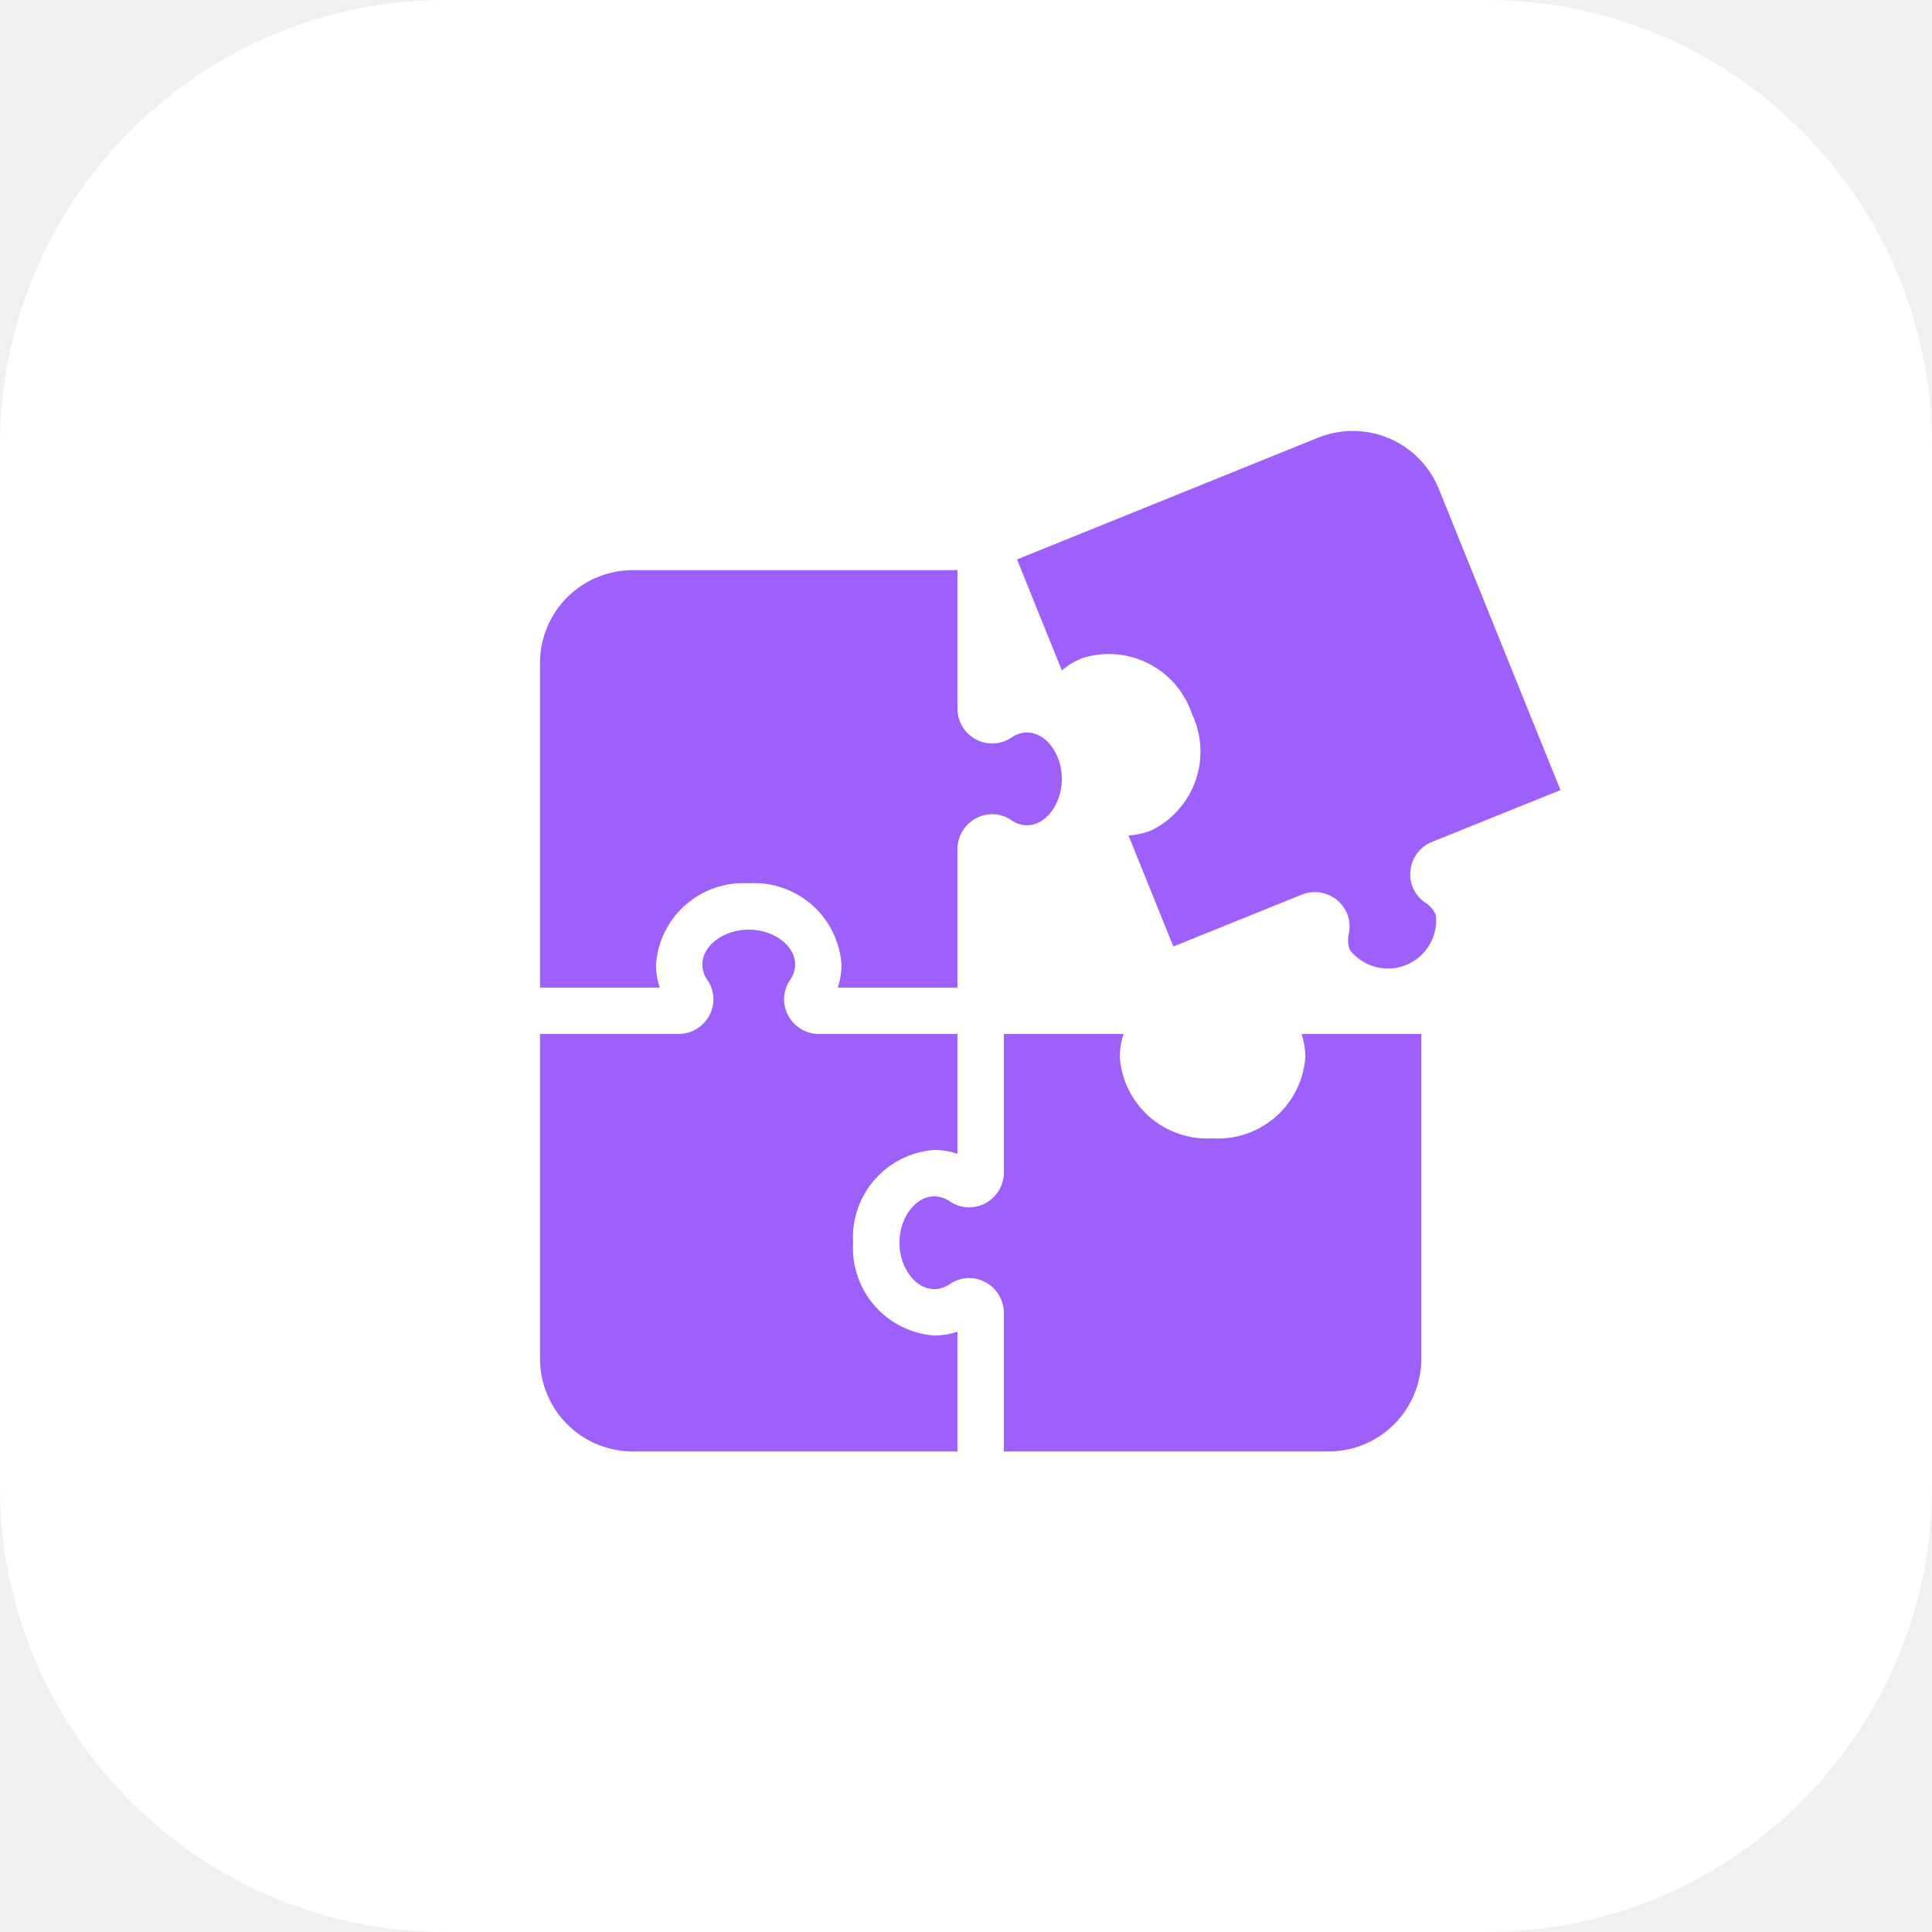
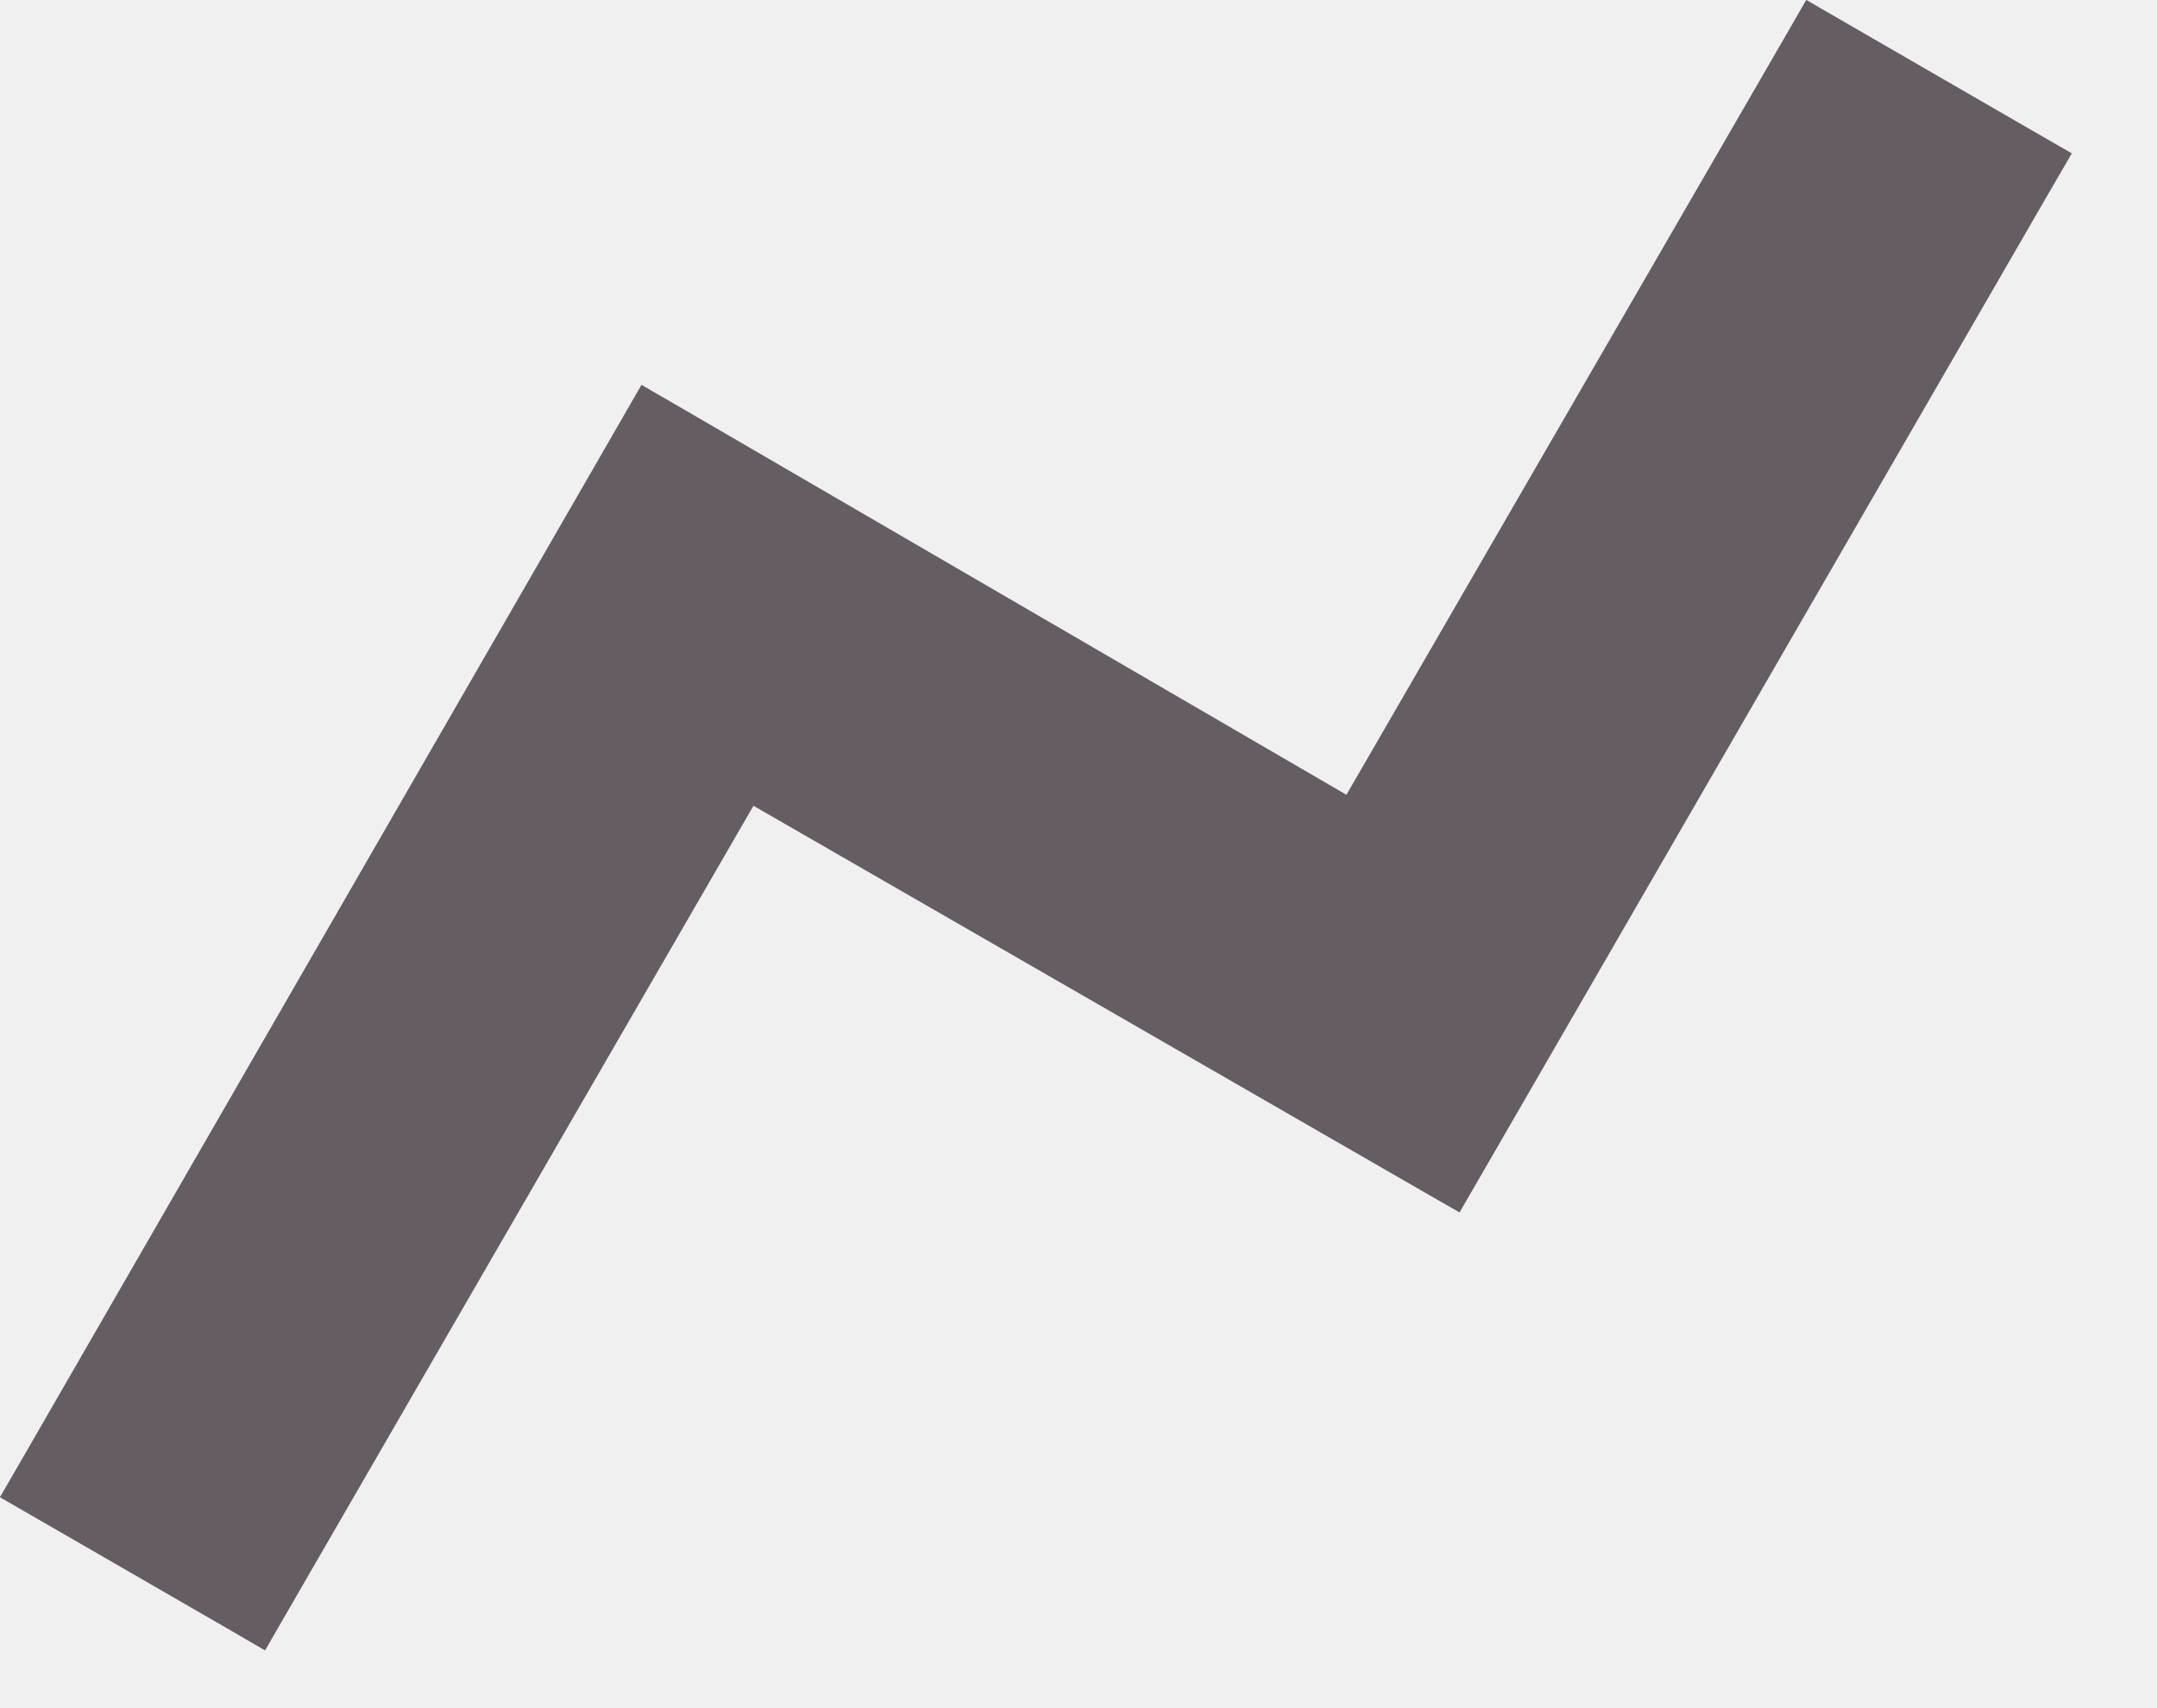
- <svg xmlns="http://www.w3.org/2000/svg" width="130" height="130" viewBox="0 0 130 130" fill="none">
-   <path d="M0 30C0 13.431 13.431 0 30 0H100C116.569 0 130 13.431 130 30V100C130 116.569 116.569 130 100 130H30C13.431 130 0 116.569 0 100V30Z" fill="white" />
-   <g clip-path="url(#clip0_0_1)">
-     <path d="M44.396 66.454C44.226 65.952 44.139 65.424 44.139 64.894C44.25 63.345 44.969 61.903 46.137 60.88C47.306 59.857 48.831 59.337 50.381 59.432C51.931 59.337 53.456 59.857 54.624 60.88C55.793 61.903 56.511 63.345 56.623 64.894C56.623 65.424 56.536 65.952 56.366 66.454H64.426V57.136C64.426 56.707 64.543 56.285 64.766 55.918C64.989 55.551 65.308 55.252 65.688 55.053C66.058 54.857 66.475 54.766 66.893 54.79C67.311 54.814 67.714 54.953 68.059 55.19C68.365 55.41 68.731 55.528 69.108 55.53C70.376 55.53 71.448 54.101 71.448 52.409C71.448 50.718 70.376 49.288 69.108 49.288C68.732 49.29 68.365 49.408 68.059 49.625C67.714 49.863 67.31 50.001 66.892 50.025C66.474 50.05 66.057 49.959 65.687 49.763C65.306 49.565 64.987 49.266 64.764 48.898C64.542 48.531 64.425 48.11 64.426 47.681V38.364H42.578C40.923 38.364 39.335 39.022 38.164 40.193C36.994 41.363 36.336 42.951 36.336 44.607V66.454H44.396Z" fill="#9D60FB" />
-     <path d="M71.449 45.114C71.851 44.768 72.308 44.49 72.8 44.291C74.279 43.816 75.885 43.942 77.271 44.643C78.657 45.344 79.711 46.564 80.203 48.037C80.871 49.438 80.96 51.047 80.45 52.514C79.939 53.98 78.871 55.187 77.477 55.871C76.984 56.068 76.463 56.185 75.934 56.216L78.953 63.689L87.593 60.198C87.99 60.036 88.425 59.987 88.849 60.056C89.273 60.125 89.669 60.309 89.996 60.588C90.316 60.858 90.556 61.211 90.691 61.607C90.825 62.004 90.848 62.43 90.757 62.839C90.67 63.202 90.697 63.584 90.835 63.931C91.271 64.484 91.874 64.881 92.555 65.062C93.235 65.243 93.956 65.198 94.608 64.934C95.261 64.67 95.81 64.201 96.174 63.598C96.537 62.995 96.695 62.291 96.623 61.59C96.48 61.242 96.233 60.947 95.916 60.744C95.567 60.514 95.287 60.191 95.108 59.812C94.929 59.433 94.858 59.012 94.902 58.596C94.943 58.168 95.101 57.761 95.358 57.417C95.615 57.074 95.962 56.808 96.36 56.648L105 53.163L96.817 32.903C96.51 32.142 96.056 31.45 95.482 30.865C94.907 30.28 94.223 29.814 93.468 29.494C92.713 29.173 91.903 29.005 91.083 28.998C90.263 28.99 89.45 29.145 88.689 29.452L68.434 37.642L71.449 45.114Z" fill="#9D60FB" />
-     <path d="M87.576 69.575C87.746 70.078 87.833 70.605 87.833 71.136C87.721 72.685 87.003 74.127 85.835 75.15C84.666 76.172 83.141 76.693 81.591 76.598C80.041 76.693 78.516 76.172 77.347 75.15C76.179 74.127 75.46 72.685 75.349 71.136C75.349 70.605 75.436 70.078 75.606 69.575H67.546V78.892C67.547 79.321 67.43 79.742 67.207 80.11C66.985 80.477 66.666 80.776 66.285 80.974C65.915 81.17 65.499 81.262 65.081 81.238C64.663 81.214 64.26 81.076 63.914 80.84C63.608 80.62 63.241 80.501 62.864 80.499C61.596 80.499 60.523 81.929 60.523 83.62C60.523 85.312 61.596 86.742 62.864 86.742C63.242 86.739 63.609 86.62 63.916 86.4C64.261 86.164 64.664 86.026 65.081 86.002C65.498 85.978 65.914 86.069 66.283 86.264C66.664 86.463 66.983 86.762 67.206 87.129C67.428 87.496 67.546 87.918 67.546 88.347V97.665H89.394C91.049 97.665 92.637 97.008 93.808 95.837C94.978 94.666 95.636 93.079 95.636 91.423V69.575H87.576Z" fill="#9D60FB" />
-     <path d="M64.426 89.605C63.923 89.776 63.396 89.862 62.865 89.863C61.316 89.751 59.874 89.033 58.852 87.864C57.829 86.695 57.309 85.17 57.403 83.62C57.309 82.07 57.829 80.546 58.852 79.377C59.874 78.208 61.316 77.49 62.865 77.378C63.396 77.378 63.923 77.465 64.426 77.636V69.576H55.109C54.68 69.576 54.259 69.459 53.892 69.237C53.525 69.014 53.226 68.695 53.028 68.314C52.831 67.945 52.74 67.528 52.763 67.111C52.787 66.693 52.925 66.289 53.162 65.944C53.381 65.638 53.5 65.271 53.502 64.894C53.502 63.625 52.072 62.553 50.381 62.553C48.689 62.553 47.26 63.625 47.26 64.894C47.262 65.271 47.382 65.639 47.602 65.946C47.838 66.29 47.976 66.693 48 67.11C48.024 67.528 47.933 67.944 47.737 68.313C47.539 68.694 47.239 69.013 46.872 69.235C46.505 69.458 46.084 69.576 45.654 69.576H36.336V91.423C36.336 93.079 36.994 94.666 38.164 95.837C39.335 97.008 40.923 97.665 42.578 97.665H64.426V89.605Z" fill="#9D60FB" />
-   </g>
-   <defs>
-     <clipPath id="clip0_0_1">
-       <rect width="80" height="80" fill="white" transform="translate(25 25)" />
-     </clipPath>
-   </defs>
+ <svg xmlns="http://www.w3.org/2000/svg" width="24" height="19" viewBox="0 0 24 19" fill="none">
+   <path d="M20.405 0.466L22.493 1.673L22.71 1.798L22.584 2.015L16.273 12.936L16.148 13.152L15.932 13.028L8.292 8.626L2.983 17.808L2.858 18.025L2.643 17.9L0.558 16.696L0.341 16.571L0.466 16.355L7.104 4.842L7.229 4.625L7.445 4.75L15.072 9.187L20.064 0.558L20.189 0.341L20.405 0.466Z" fill="#655C64" stroke="#655C64" stroke-width="0.5" />
</svg>
